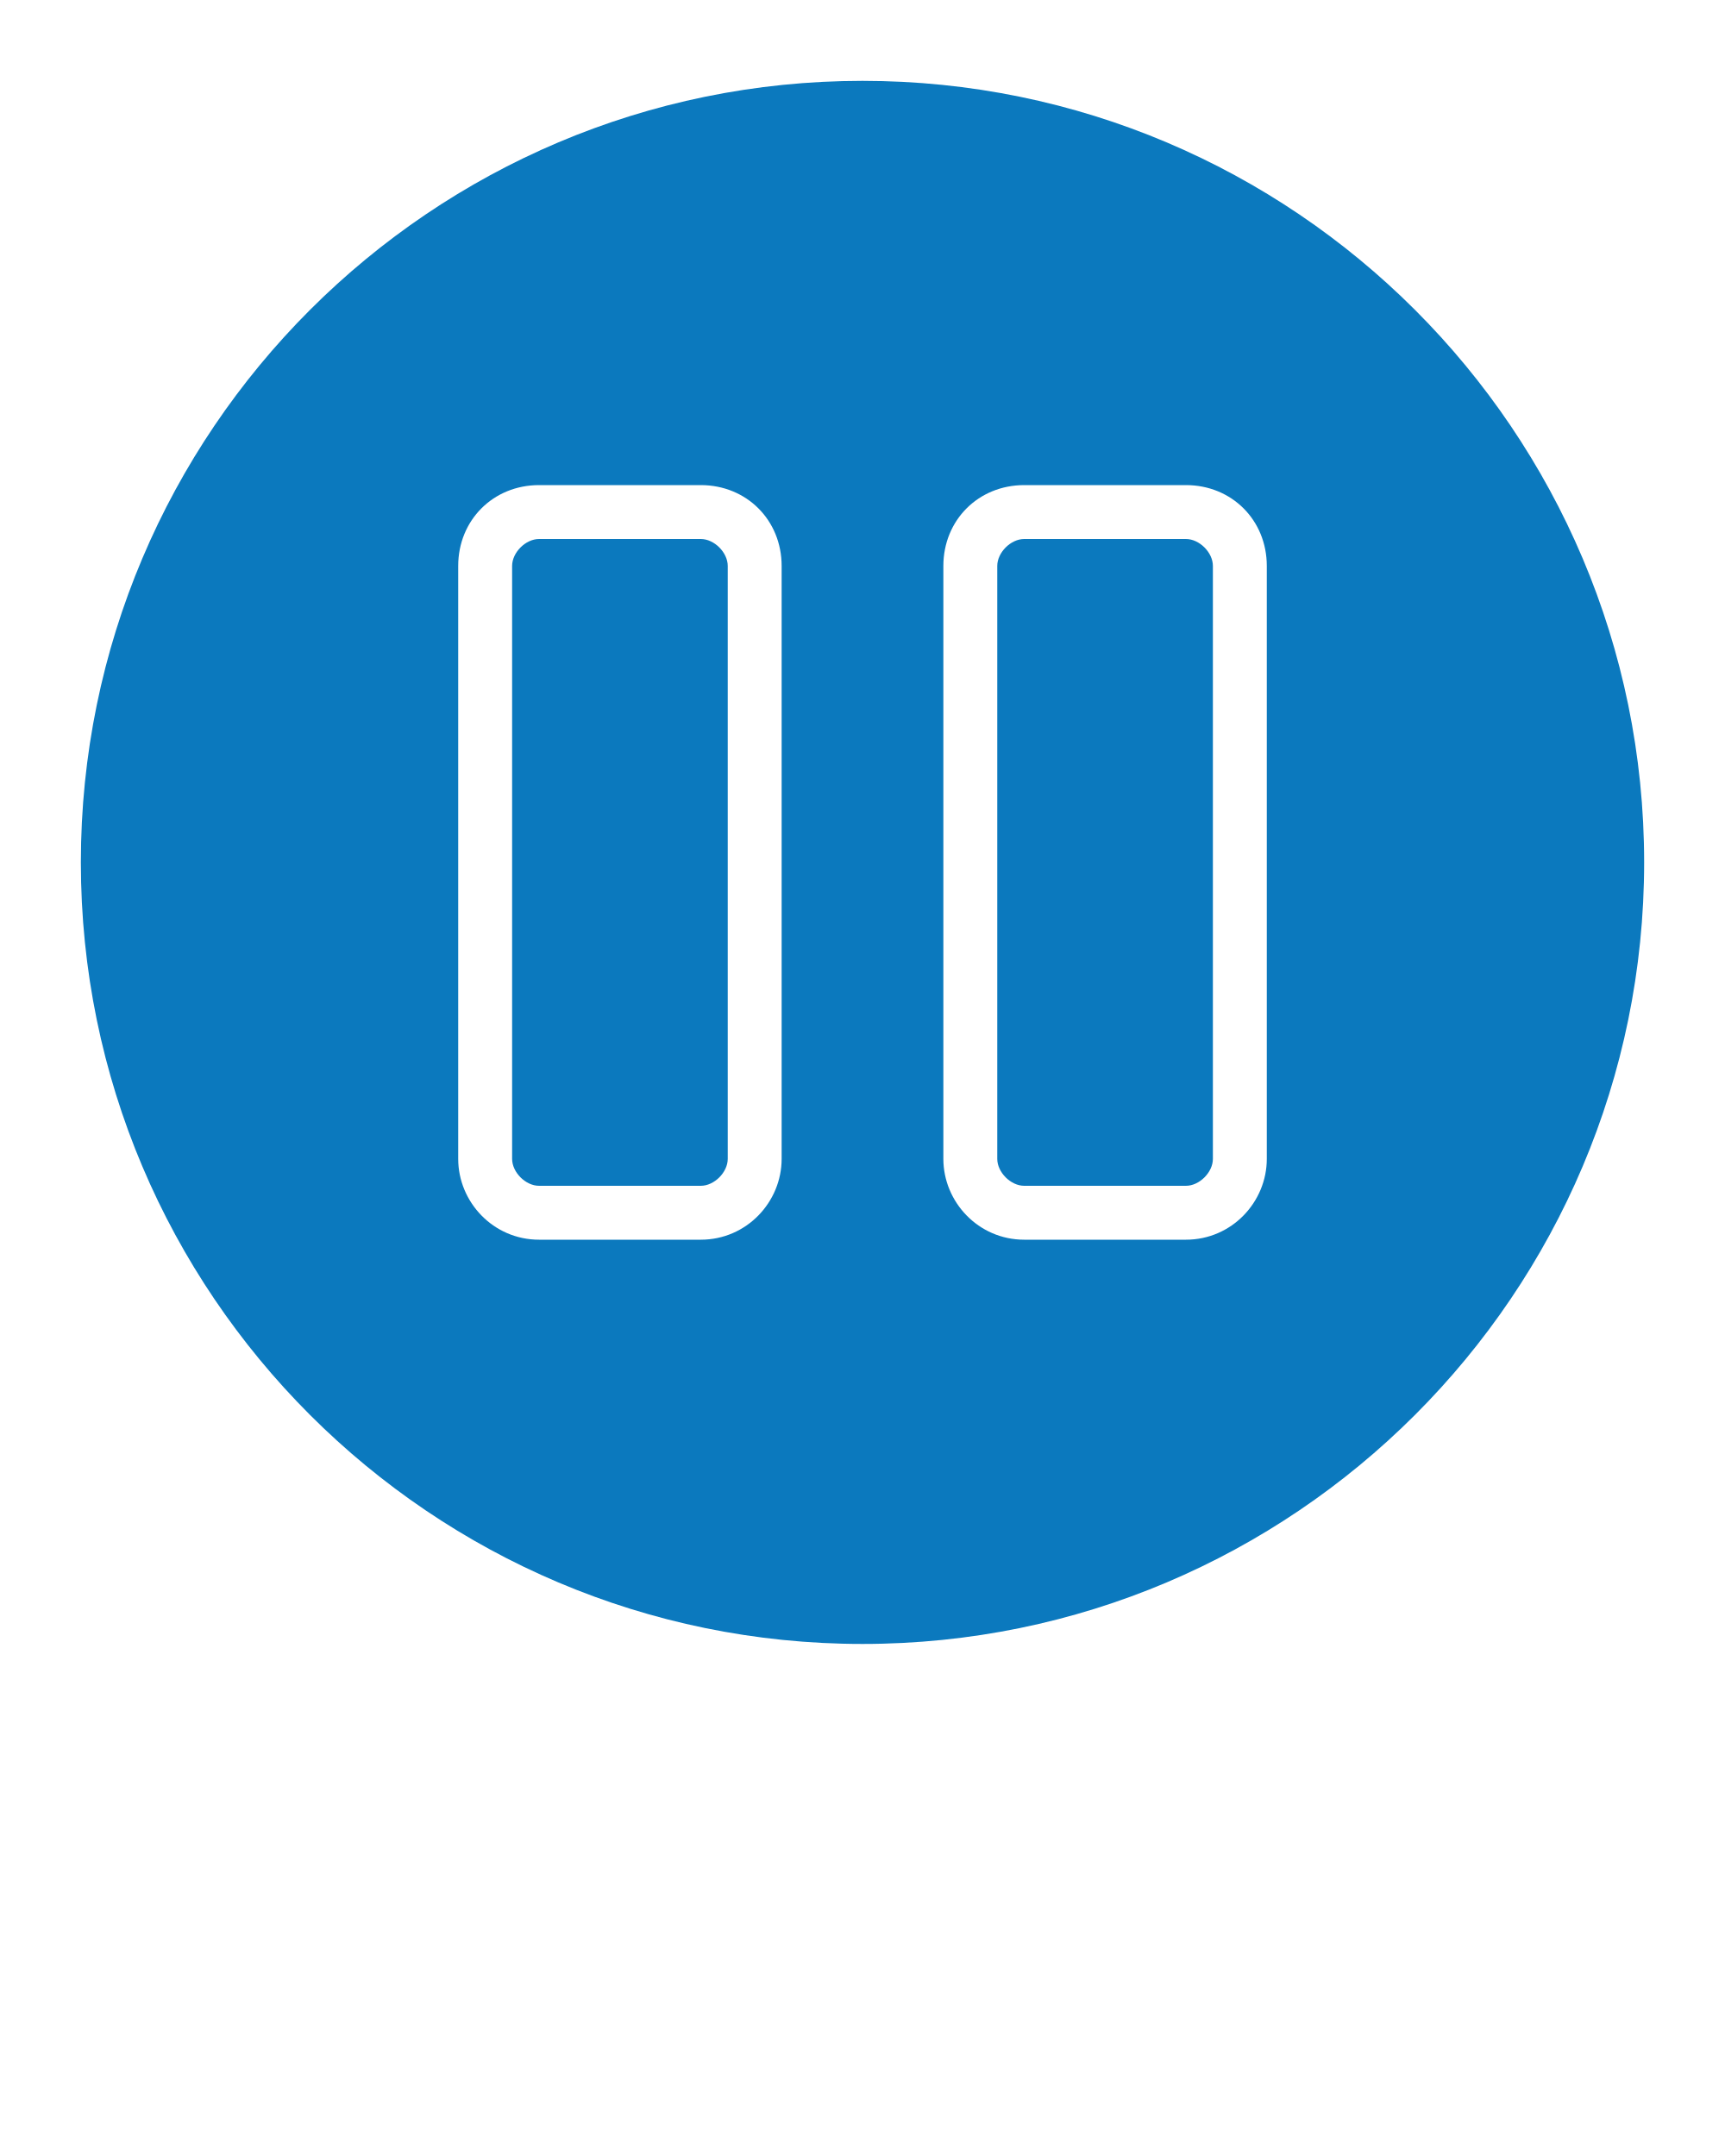
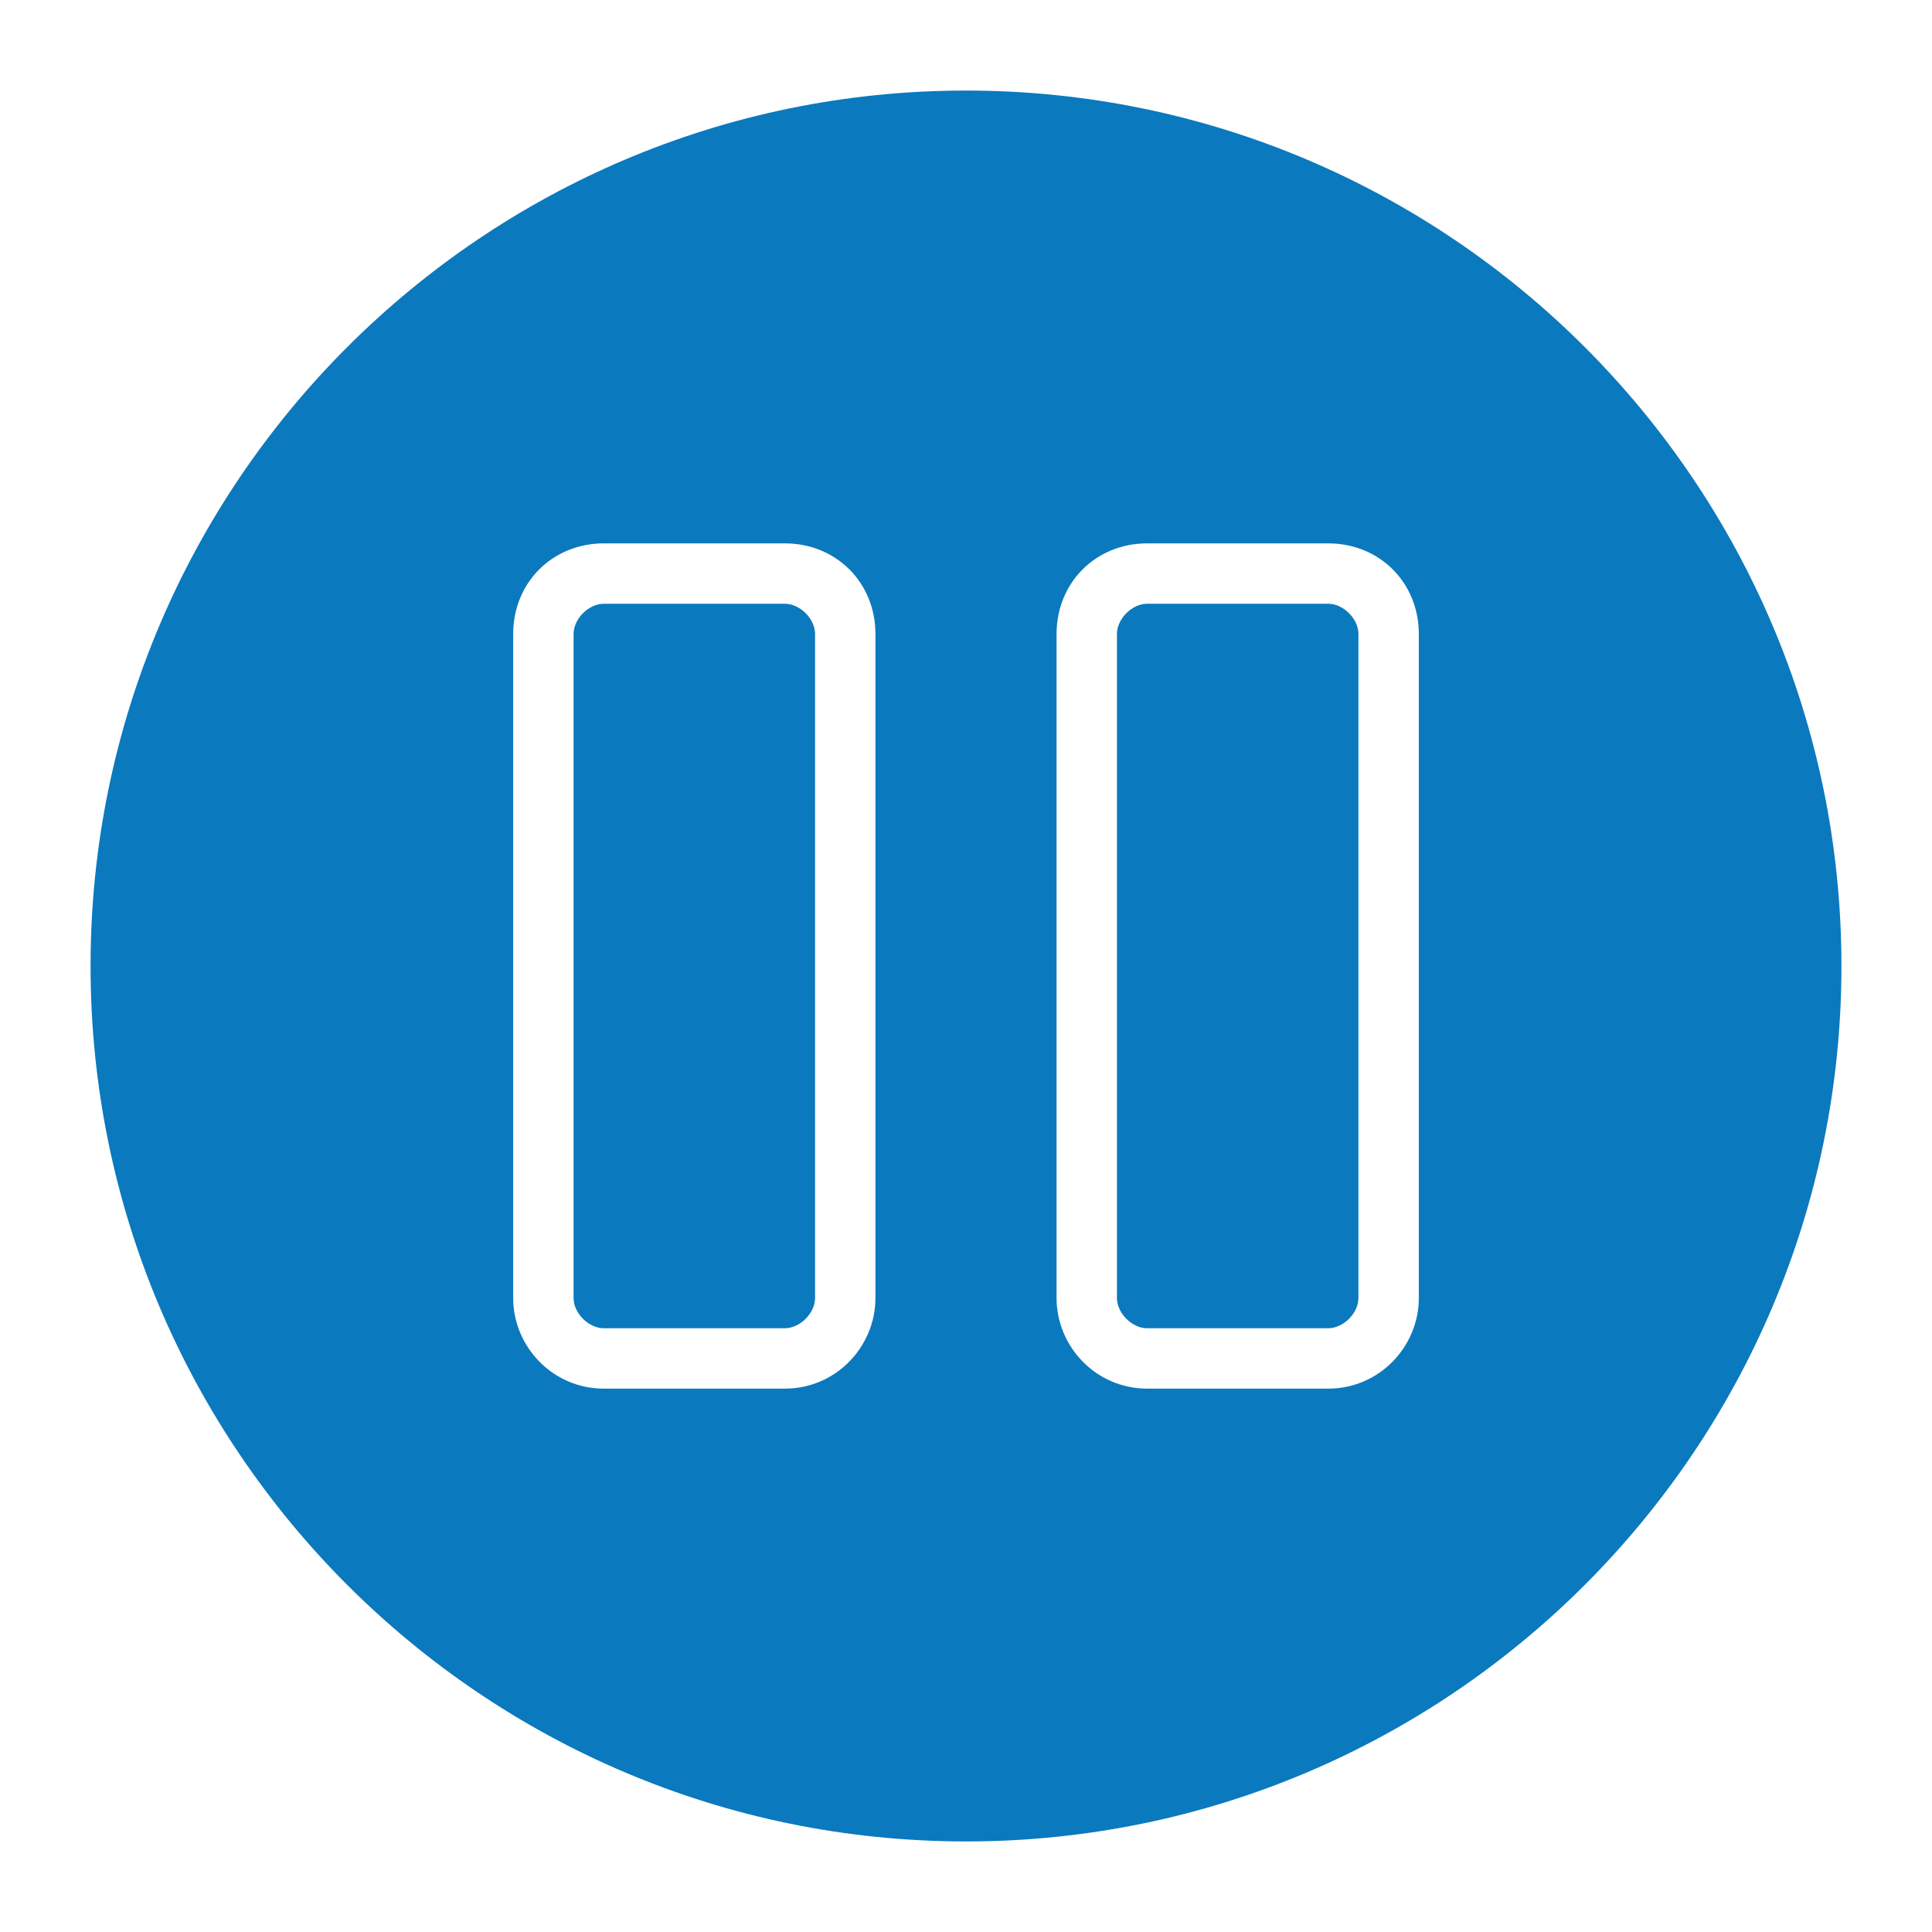
- <svg xmlns="http://www.w3.org/2000/svg" version="1.1" x="0px" y="0px" viewBox="0 0 64 80" style="enable-background:new 0 0 64 64;" xml:space="preserve">
+ <svg xmlns="http://www.w3.org/2000/svg" version="1.1" x="0px" y="0px" viewBox="0 0 64 64" style="enable-background:new 0 0 64 64;" xml:space="preserve">
  <g>
    <path d="M26,20h-6c-0.5,0-1,0.5-1,1v22c0,0.5,0.5,1,1,1h6c0.5,0,1-0.5,1-1V21C27,20.5,26.5,20,26,20z M26,20h-6c-0.5,0-1,0.5-1,1   v22c0,0.5,0.5,1,1,1h6c0.5,0,1-0.5,1-1V21C27,20.5,26.5,20,26,20z M32,3C16,3,3,16,3,32s13,29,29,29s29-13,29-29S48,3,32,3z M29,43   c0,1.6-1.3,3-3,3h-6c-1.7,0-3-1.4-3-3V21c0-1.7,1.3-3,3-3h6c1.7,0,3,1.3,3,3V43z M47,43c0,1.6-1.3,3-3,3h-6c-1.7,0-3-1.4-3-3V21   c0-1.7,1.3-3,3-3h6c1.7,0,3,1.3,3,3V43z M44,20h-6c-0.5,0-1,0.5-1,1v22c0,0.5,0.5,1,1,1h6c0.5,0,1-0.5,1-1V21   C45,20.5,44.5,20,44,20z M26,20h-6c-0.5,0-1,0.5-1,1v22c0,0.5,0.5,1,1,1h6c0.5,0,1-0.5,1-1V21C27,20.5,26.5,20,26,20z" fill="#0B79BE" />
  </g>
</svg>
